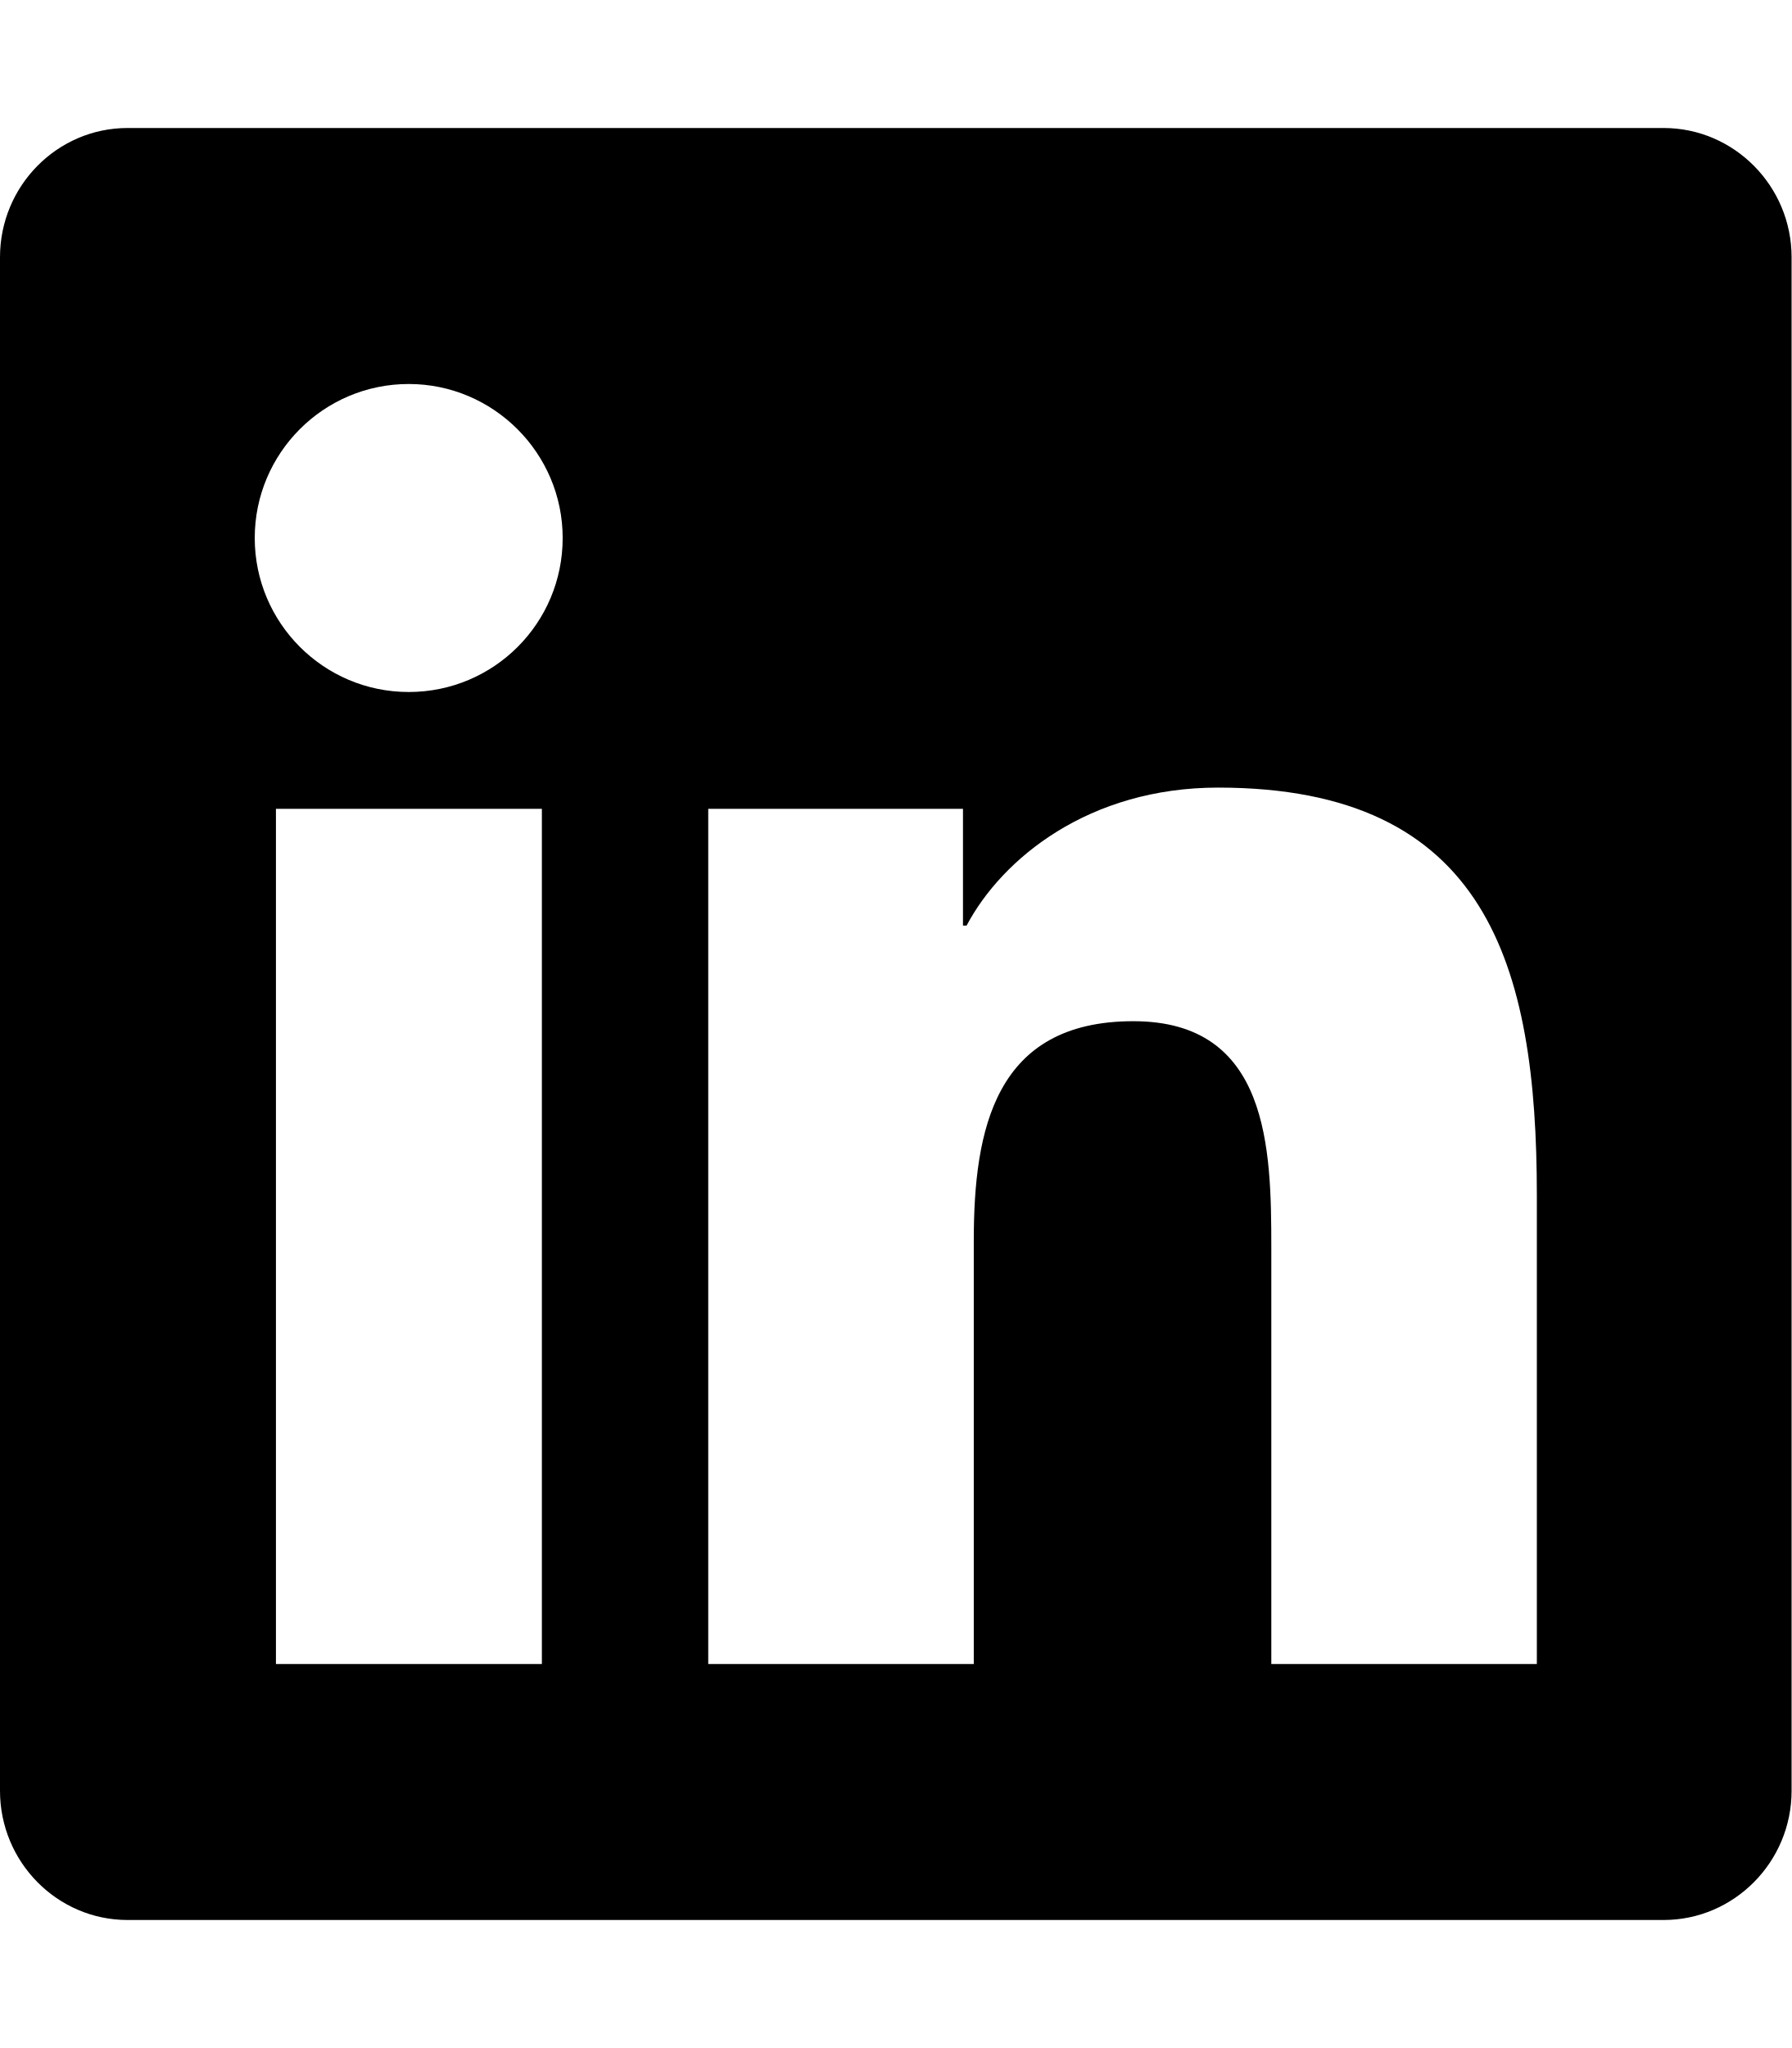
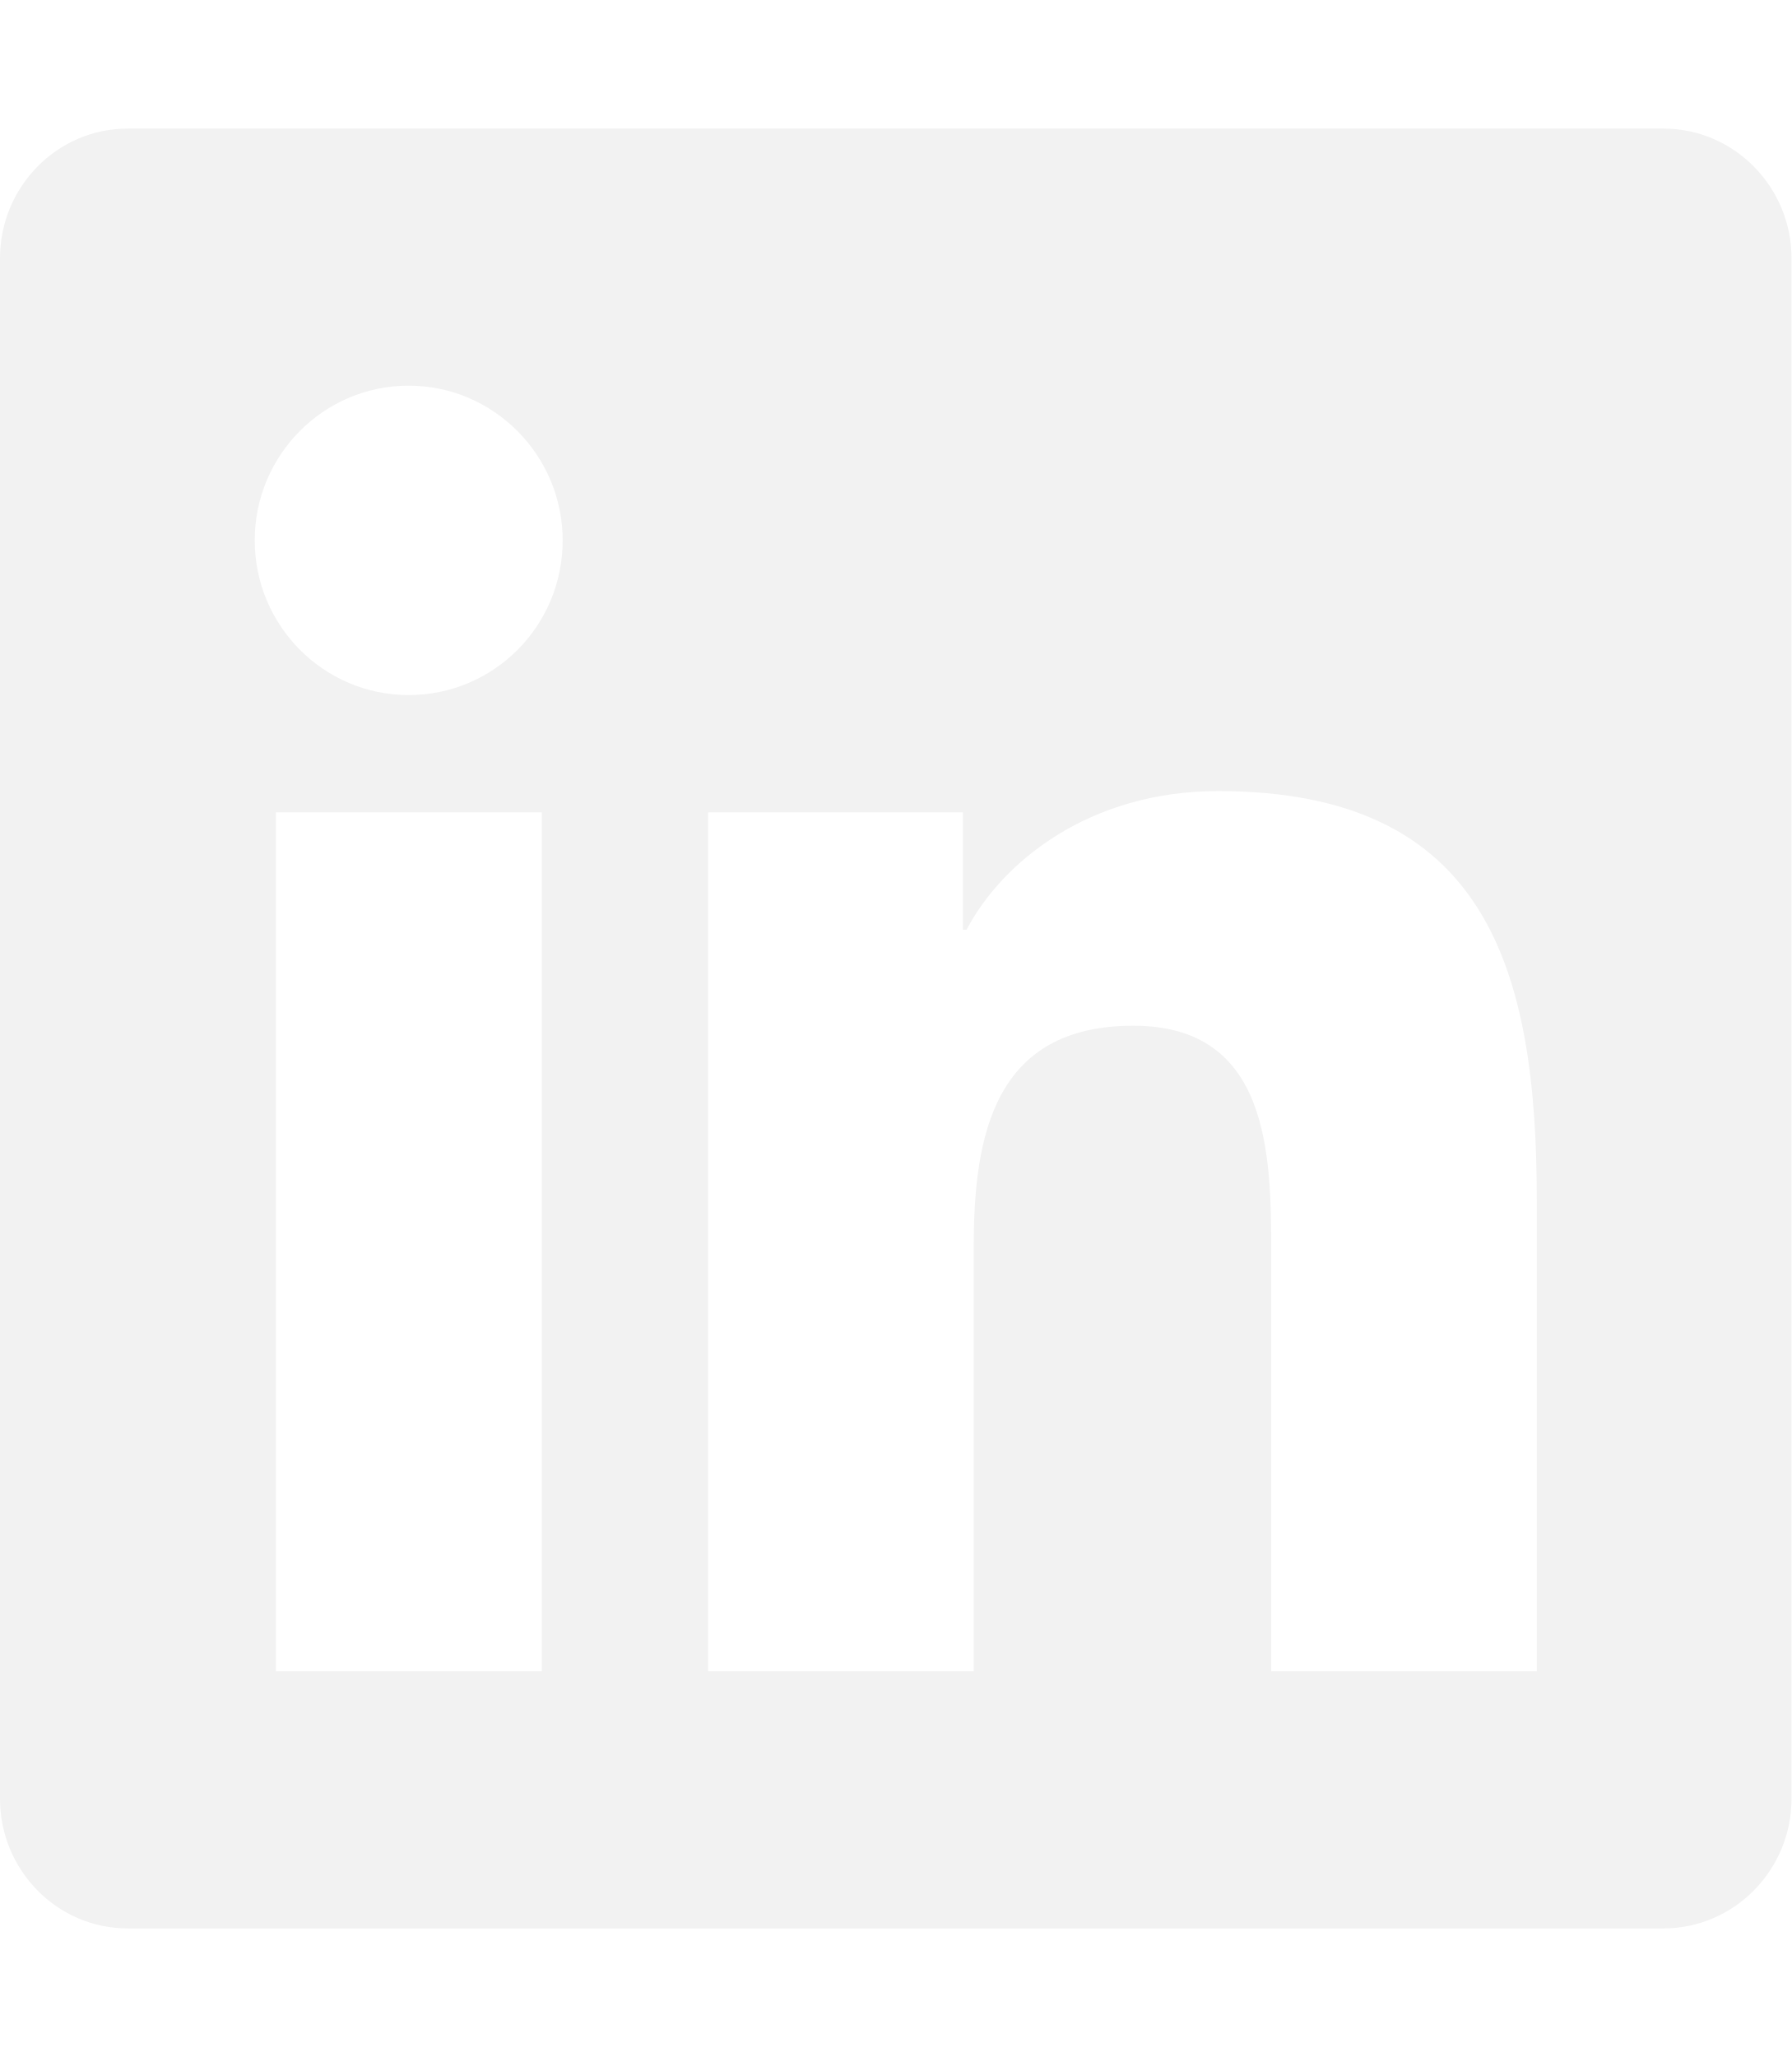
- <svg xmlns="http://www.w3.org/2000/svg" viewBox="0 0 448 512">
-   <path d="M416 32H31.9C14.3 32 0 46.5 0 64.3v383.4C0 465.5 14.3 480 31.9 480H416c17.6 0 32-14.5 32-32.3V64.3c0-17.8-14.4-32.3-32-32.3zM135.4 416H69V202.2h66.5V416zm-33.2-243c-21.3 0-38.5-17.3-38.5-38.5S80.9 96 102.2 96c21.2 0 38.5 17.3 38.5 38.5 0 21.3-17.2 38.5-38.5 38.5zm282.1 243h-66.4V312c0-24.8-.5-56.7-34.5-56.7-34.6 0-39.9 27-39.9 54.9V416h-66.4V202.2h63.7v29.2h.9c8.9-16.8 30.6-34.5 62.9-34.5 67.2 0 79.7 44.3 79.7 101.9V416z" />
+ <svg xmlns="http://www.w3.org/2000/svg" width="27" height="31" viewBox="0 0 27 31" fill="none">
+   <path d="M25.071 1.938H1.923C0.862 1.938 0 2.815 0 3.893V27.107C0 28.185 0.862 29.062 1.923 29.062H25.071C26.132 29.062 27 28.185 27 27.107V3.893C27 2.815 26.132 1.938 25.071 1.938ZM8.16 25.188H4.158V12.243H8.166V25.188H8.16ZM6.159 10.475C4.876 10.475 3.839 9.427 3.839 8.144C3.839 6.86 4.876 5.812 6.159 5.812C7.437 5.812 8.48 6.86 8.48 8.144C8.48 9.433 7.443 10.475 6.159 10.475ZM23.161 25.188H19.159V18.891C19.159 17.389 19.129 15.458 17.08 15.458C14.995 15.458 14.675 17.092 14.675 18.782V25.188H10.673V12.243H14.512V14.011H14.567C15.103 12.993 16.411 11.922 18.358 11.922C22.408 11.922 23.161 14.604 23.161 18.091V25.188Z" fill="#F2F2F2" />
</svg>
